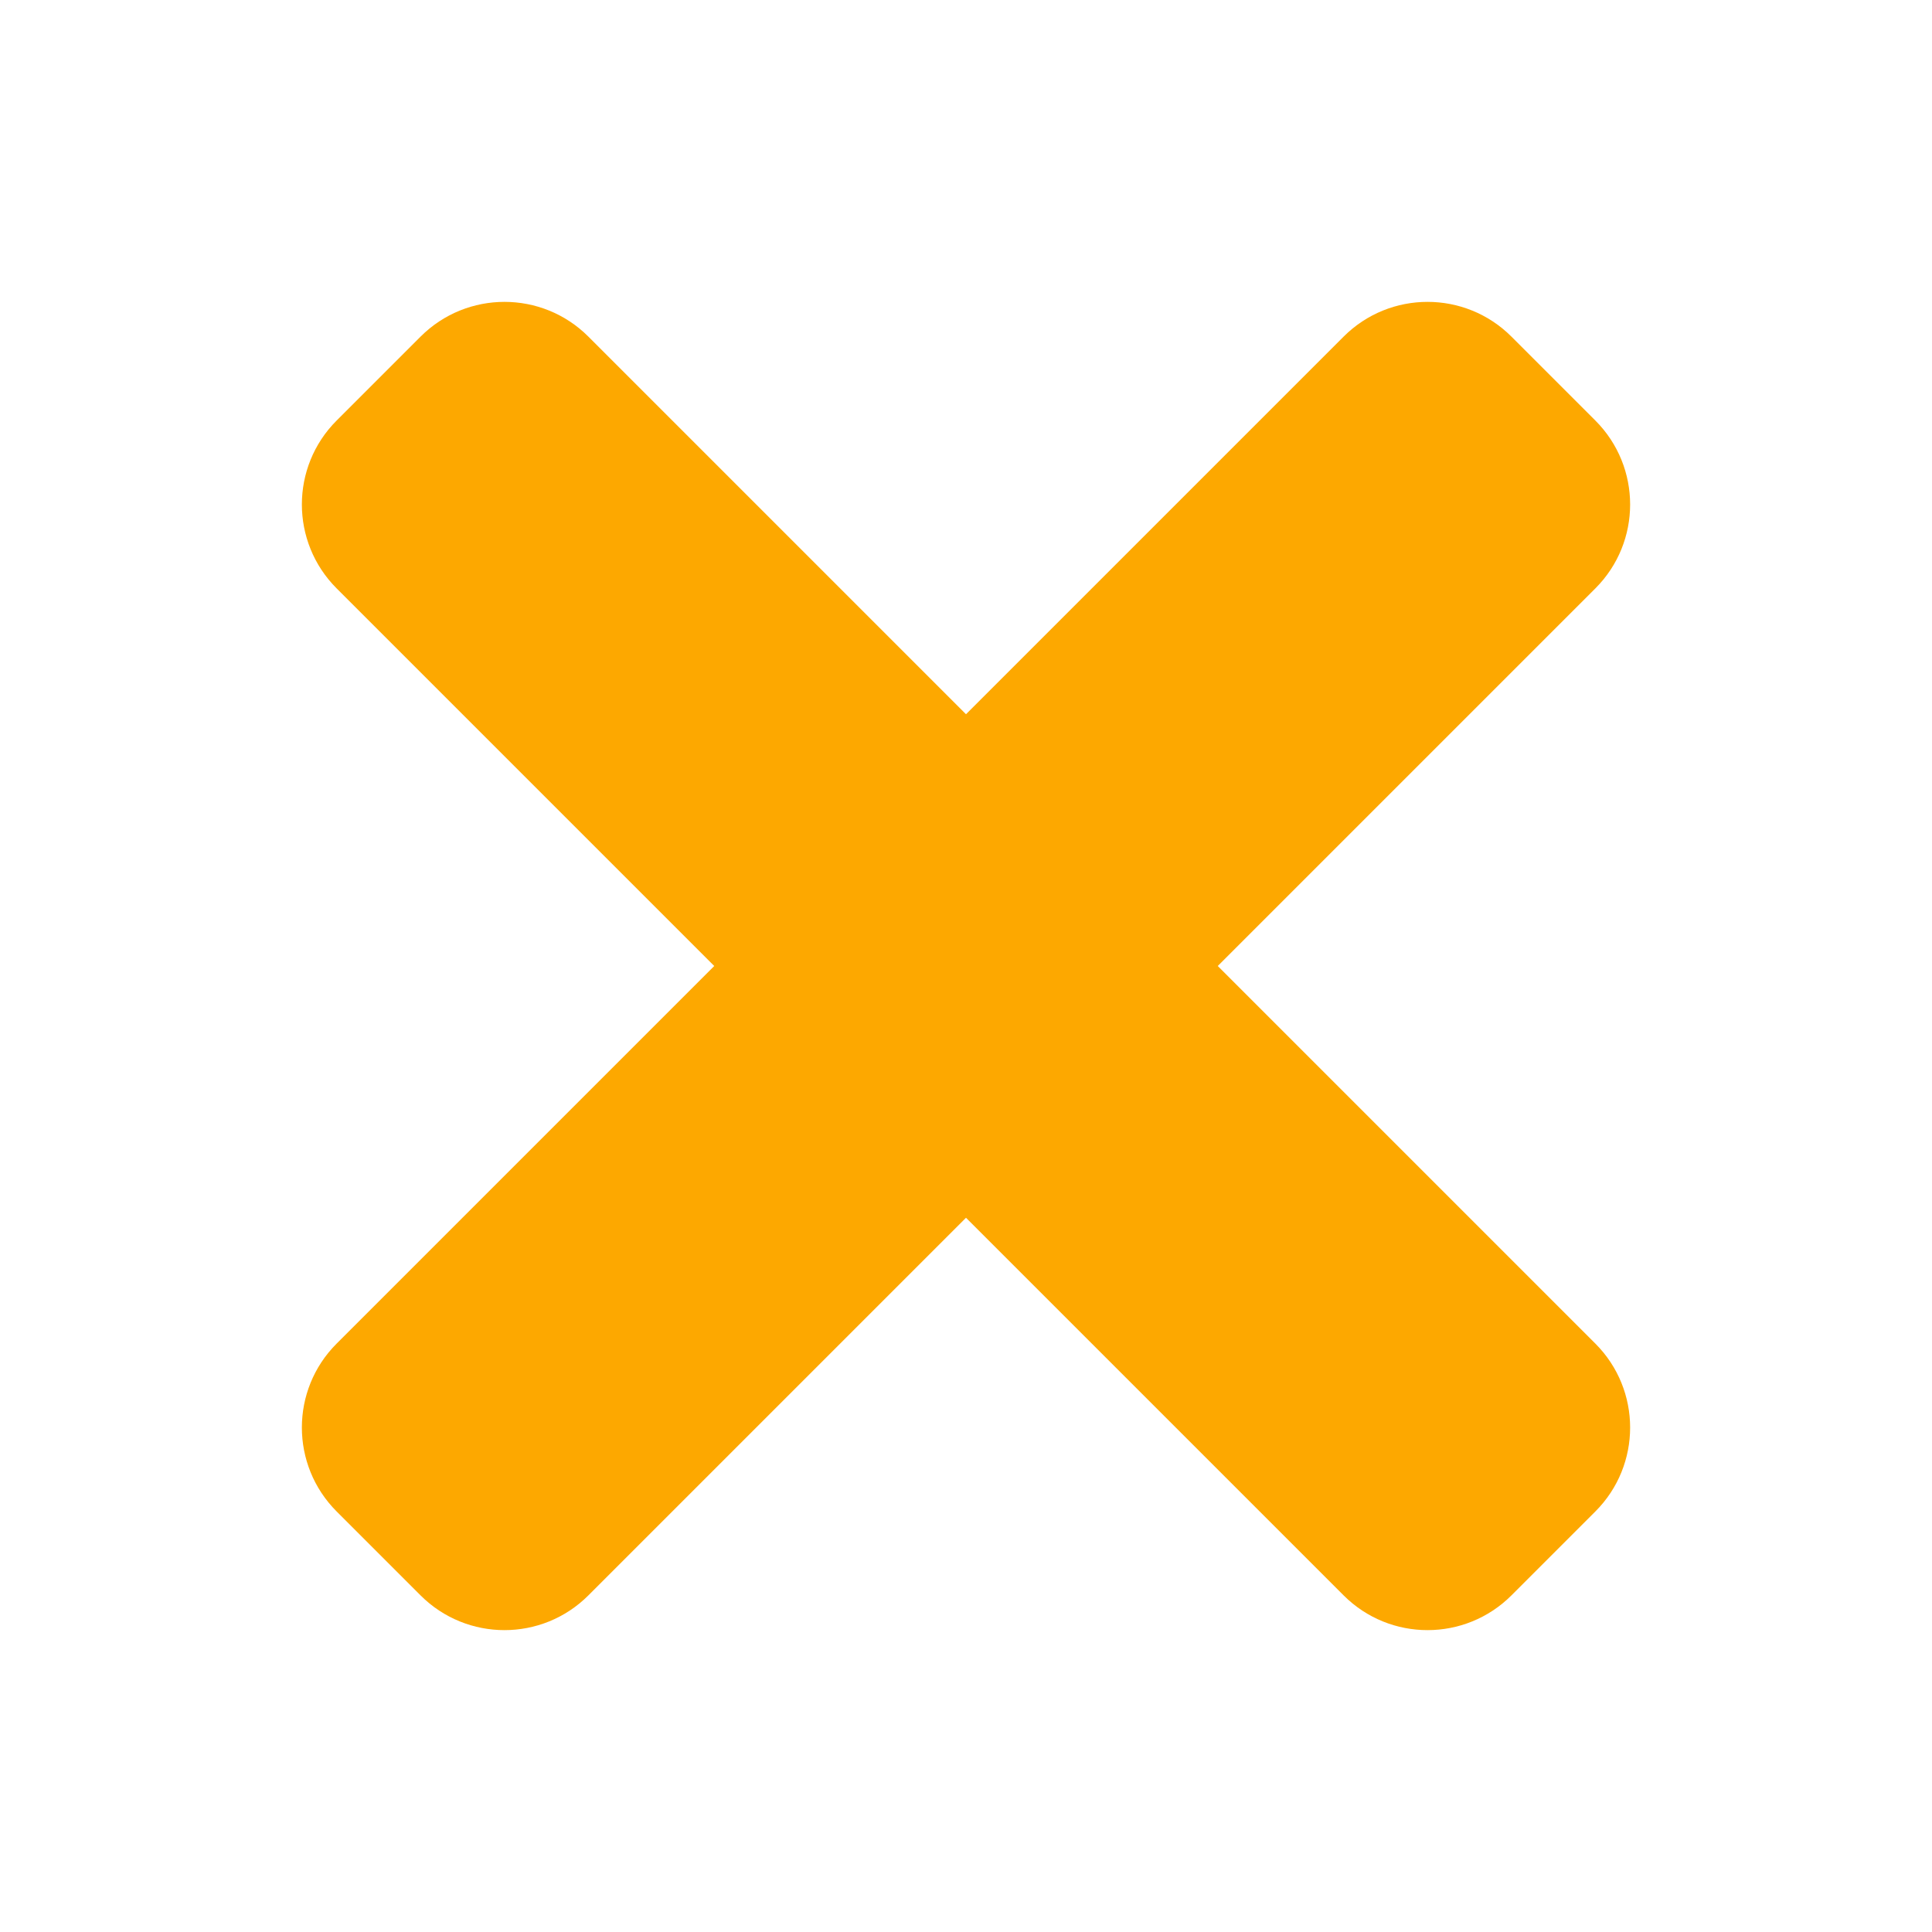
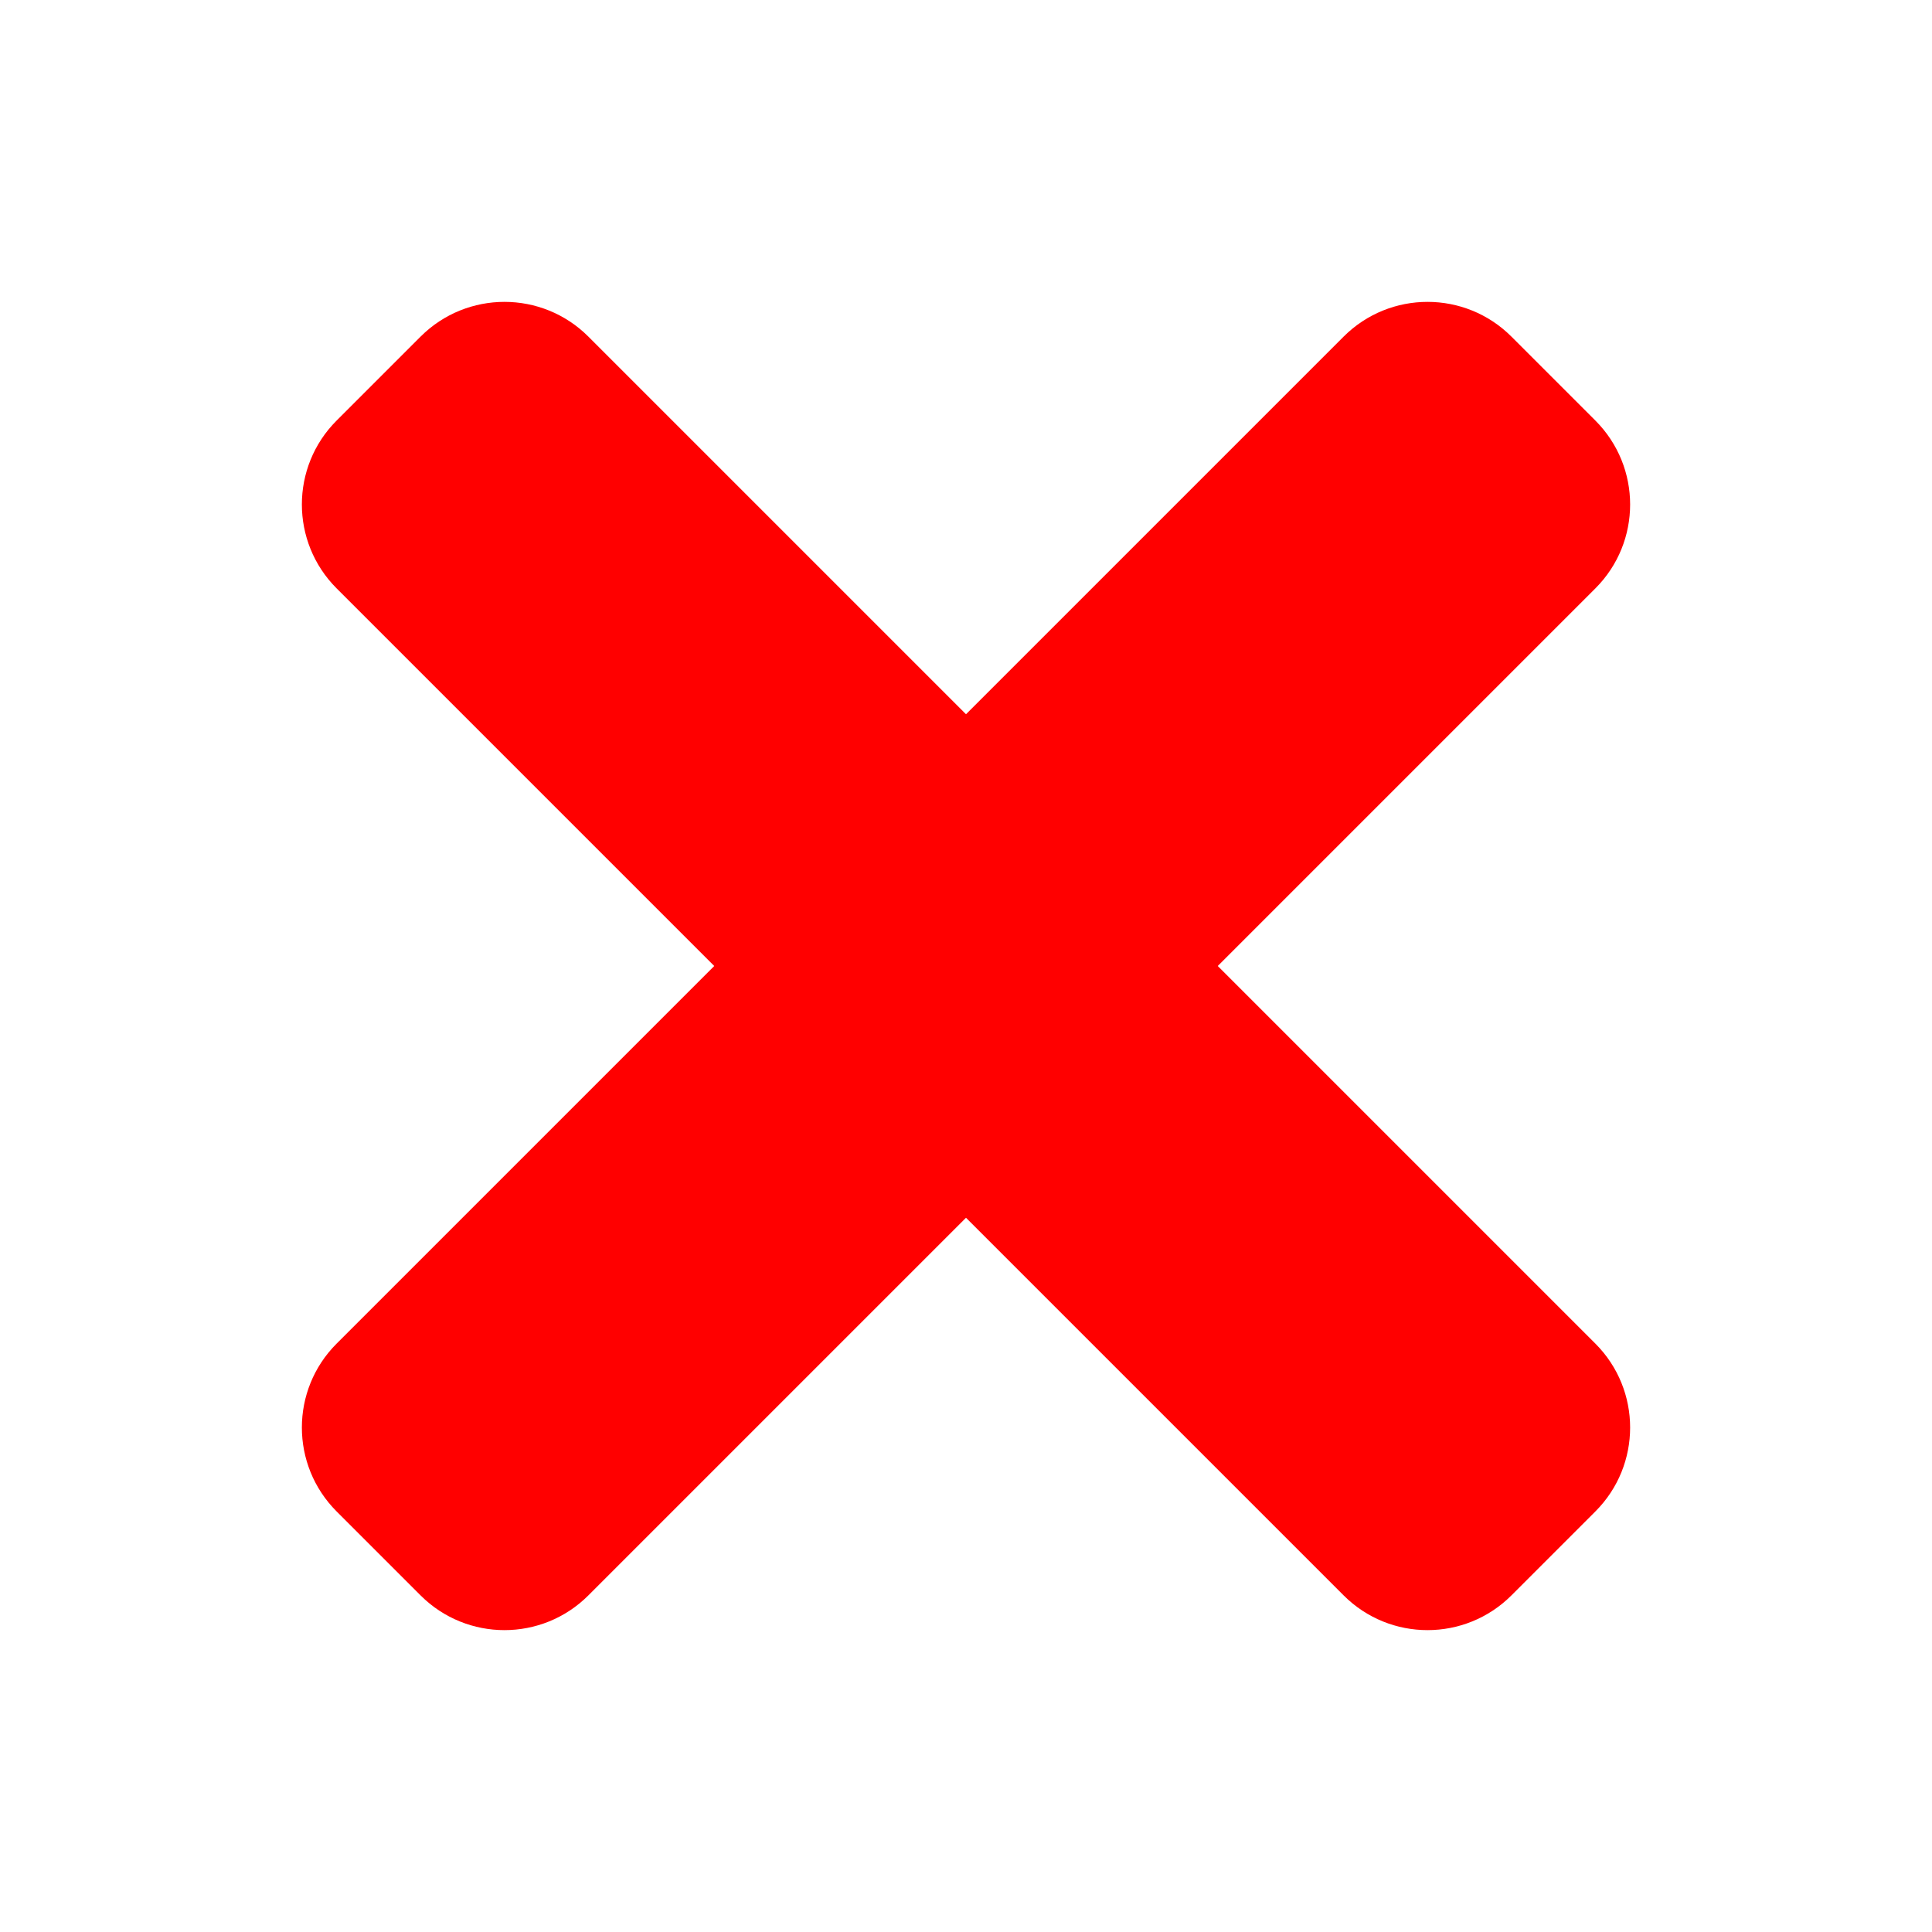
- <svg xmlns="http://www.w3.org/2000/svg" stroke="currentColor" fill="#FDA800" stroke-width="0" viewBox="0 0 352 512" class="text-white animate-bounce" height="30" width="30">
+ <svg xmlns="http://www.w3.org/2000/svg" stroke="currentColor" fill="#FF0000" stroke-width="0" viewBox="0 0 352 512" class="text-white animate-bounce" height="30" width="30">
  <path d="M242.72 256l100.07-100.07c12.28-12.28 12.28-32.19 0-44.48l-22.24-22.24c-12.28-12.28-32.19-12.28-44.48 0L176 189.28 75.93 89.21c-12.28-12.28-32.19-12.28-44.48 0L9.21 111.45c-12.28 12.28-12.28 32.19 0 44.48L109.28 256 9.21 356.07c-12.28 12.28-12.28 32.19 0 44.48l22.24 22.24c12.28 12.28 32.2 12.28 44.48 0L176 322.72l100.07 100.07c12.28 12.28 32.2 12.28 44.48 0l22.24-22.24c12.28-12.28 12.28-32.19 0-44.48L242.72 256z" />
</svg>
